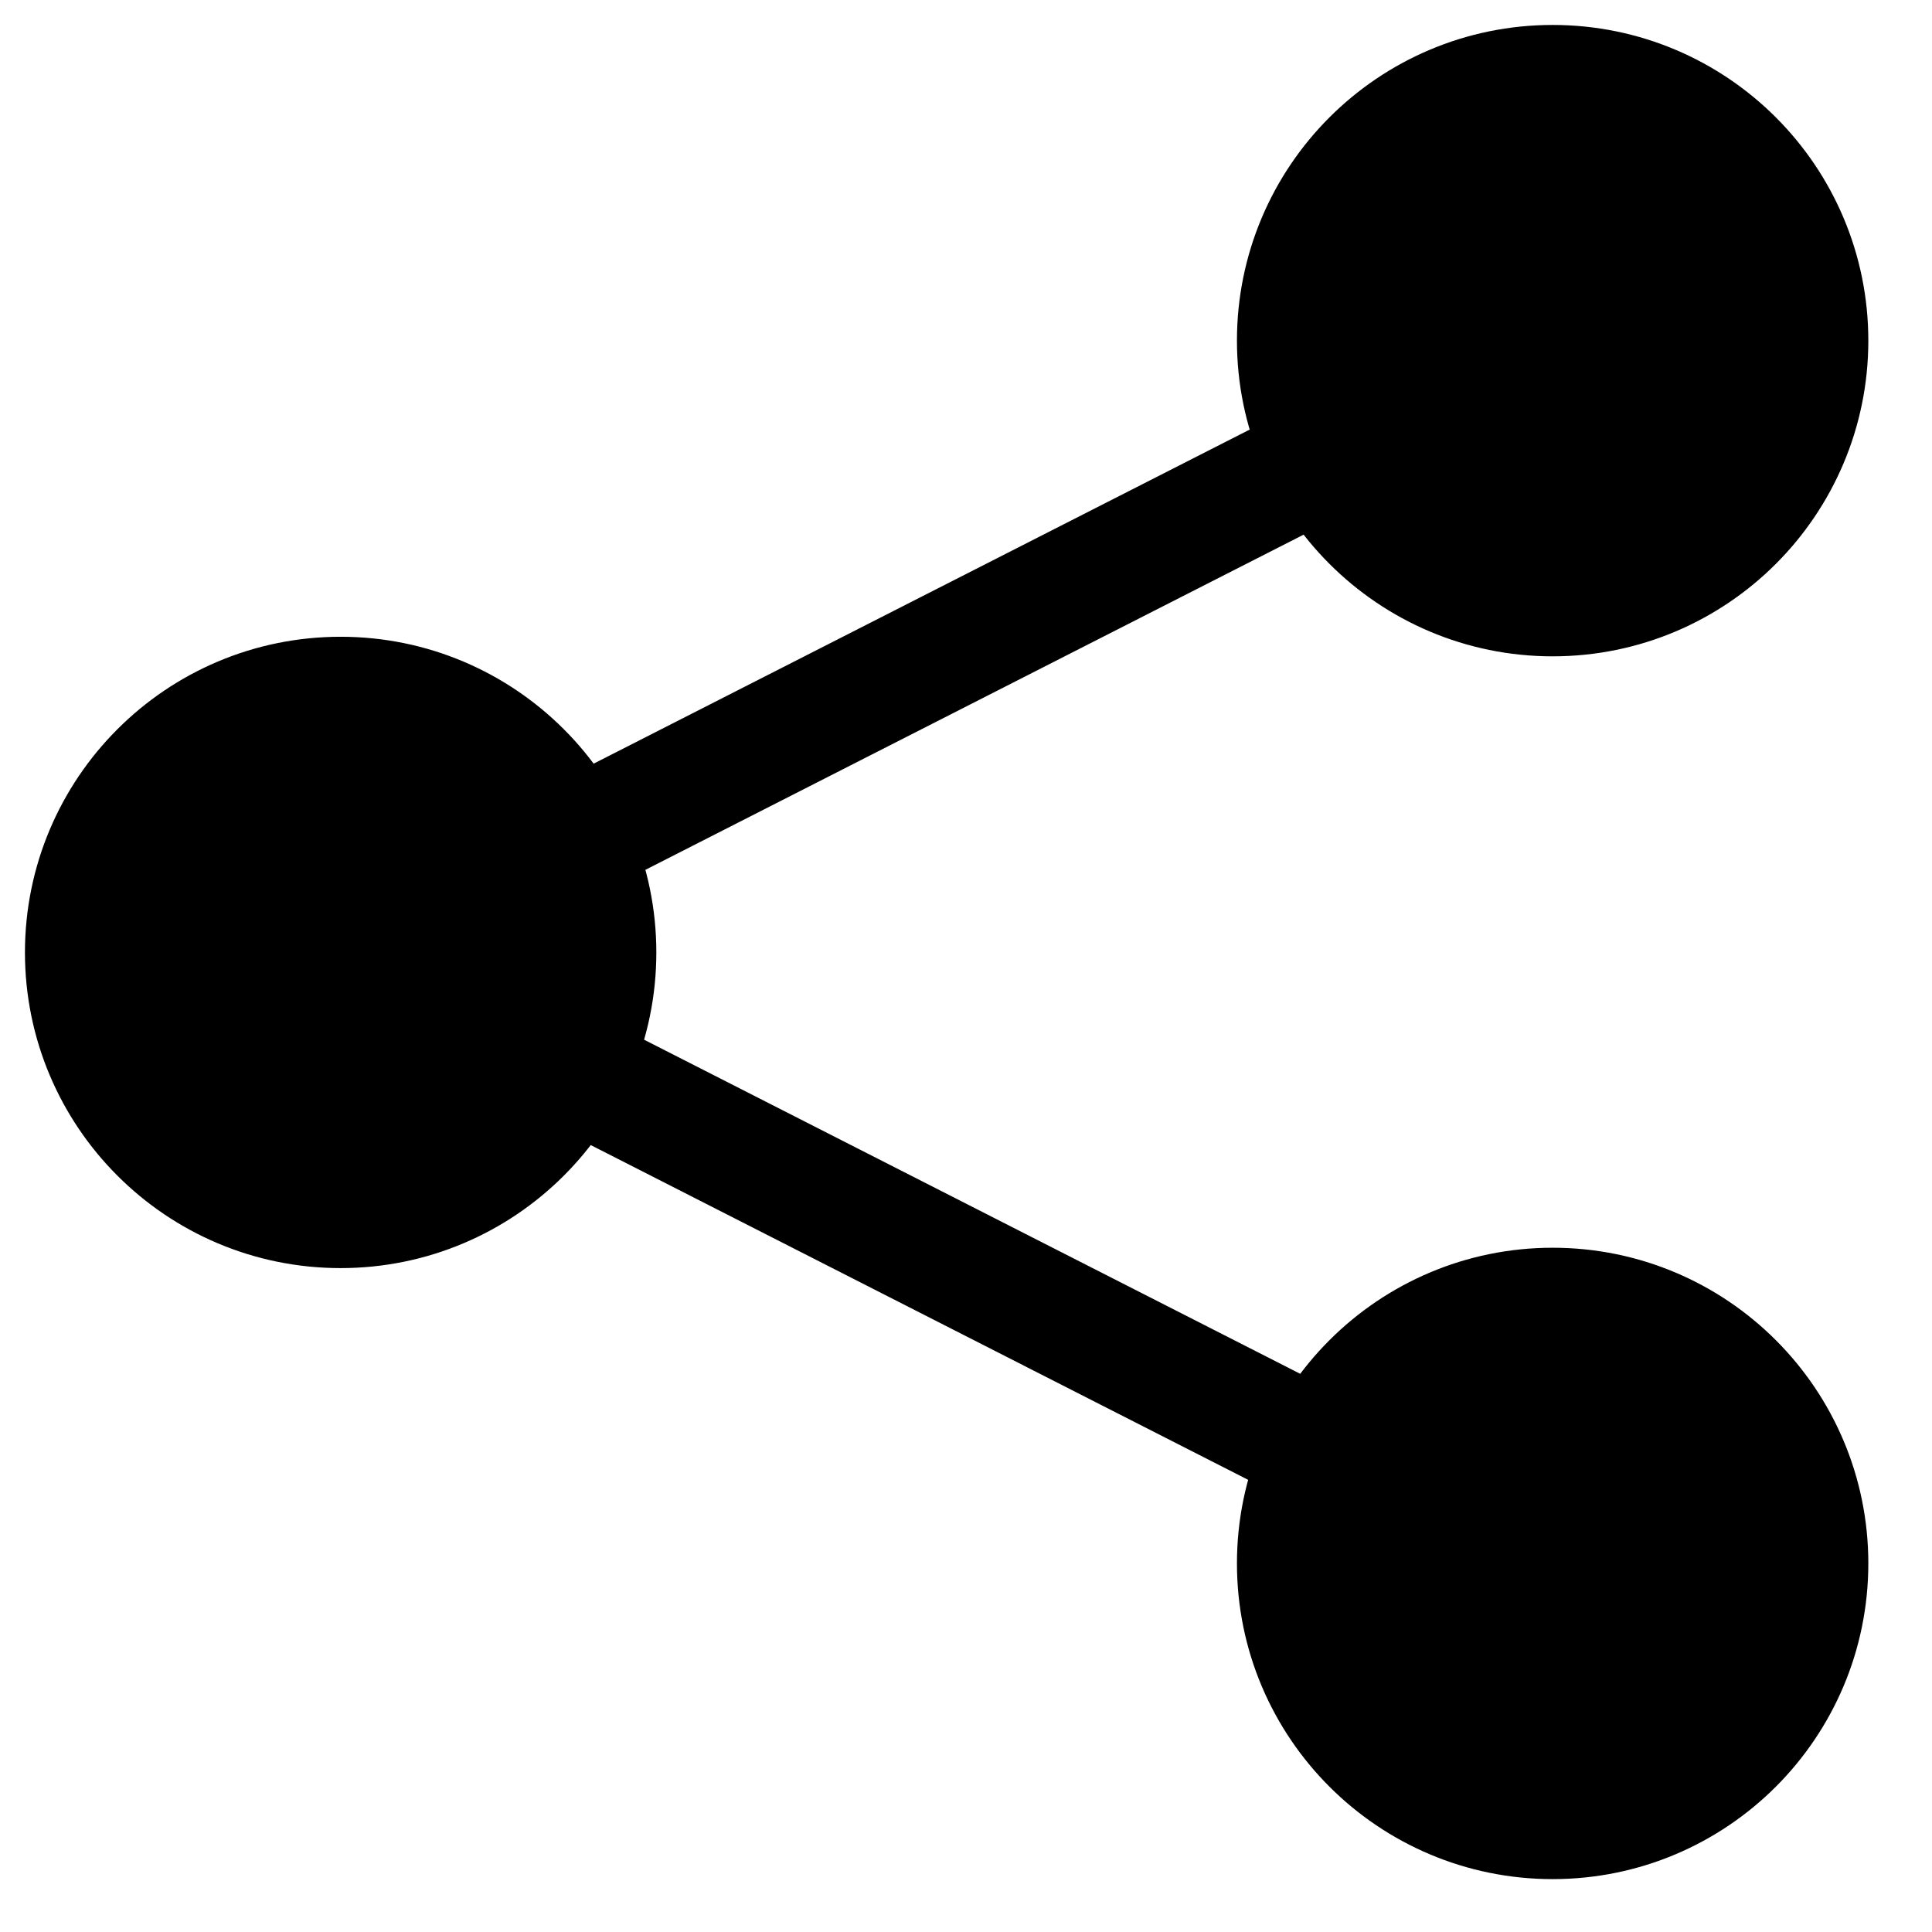
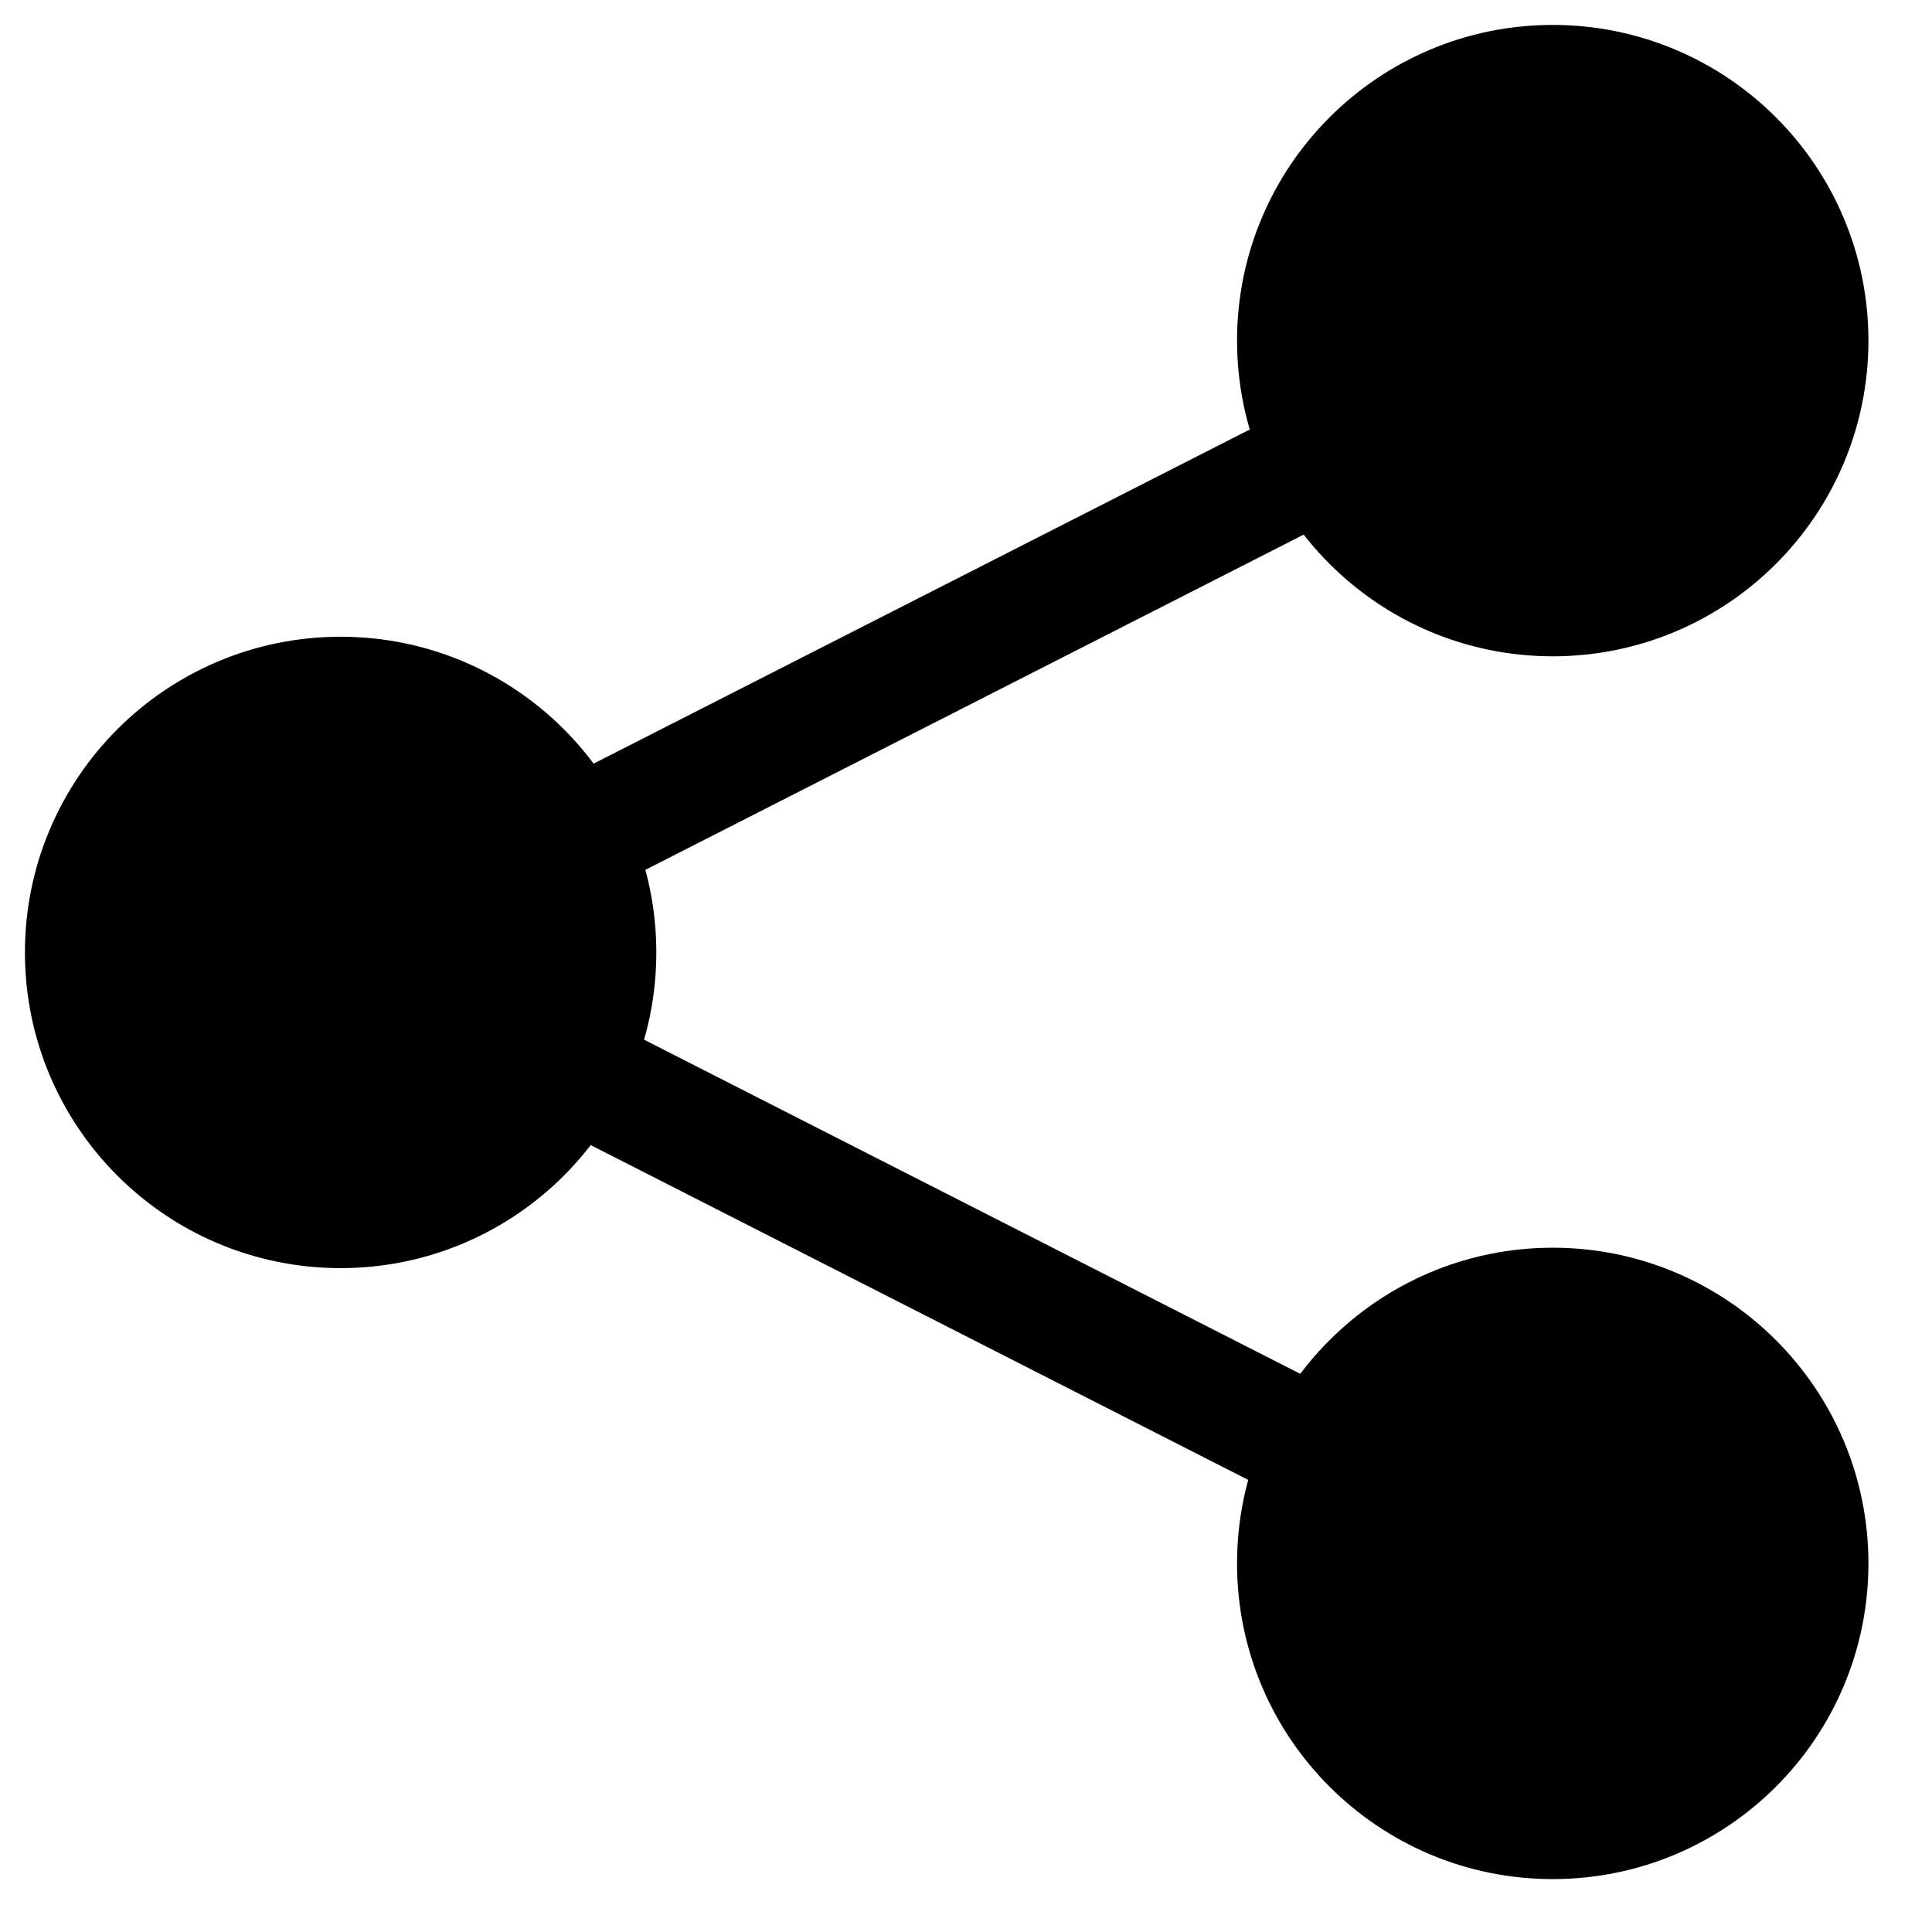
- <svg xmlns="http://www.w3.org/2000/svg" width="46px" height="46px" viewBox="0 0 46 46" version="1.1">
-   <defs />
-   <g id="Page-1" stroke="none" stroke-width="1" fill="none" fill-rule="evenodd">
-     <g id="share-filled" stroke="#000000" stroke-width="2.812" fill="#000000">
-       <path d="M14.221,19.716 L31.471,10.932 L14.221,19.716 Z M13.901,25.602 L31.151,34.386 L13.901,25.602 Z M43.078,8.11 C43.078,11.484 40.343,14.221 36.968,14.221 C33.594,14.221 30.857,11.484 30.857,8.11 C30.857,4.735 33.594,2 36.968,2 C40.343,2 43.078,4.735 43.078,8.11 L43.078,8.11 Z M14.221,22.677 C14.221,26.052 11.484,28.787 8.11,28.787 C4.735,28.787 2,26.052 2,22.677 C2,19.304 4.735,16.567 8.11,16.567 C11.484,16.567 14.221,19.304 14.221,22.677 L14.221,22.677 Z M43.078,37.224 C43.078,40.6 40.343,43.335 36.968,43.335 C33.594,43.335 30.857,40.6 30.857,37.224 C30.857,33.851 33.594,31.114 36.968,31.114 C40.343,31.114 43.078,33.851 43.078,37.224 L43.078,37.224 Z" id="Imported-Layers" />
-     </g>
-   </g>
+ <svg xmlns="http://www.w3.org/2000/svg" width="46" height="46" viewBox="0 0 46 46">
+   <path fill="currentColor" d="M14.22 19.716l17.25-8.784-17.25 8.784zm-.32 5.886l17.25 8.784-17.25-8.784zM43.08 8.11c0 3.374-2.735 6.11-6.11 6.11-3.374 0-6.11-2.736-6.11-6.11 0-3.375 2.736-6.11 6.11-6.11 3.375 0 6.11 2.735 6.11 6.11zM14.22 22.677c0 3.375-2.736 6.11-6.11 6.11-3.375 0-6.11-2.735-6.11-6.11 0-3.373 2.735-6.11 6.11-6.11 3.374 0 6.11 2.737 6.11 6.11zM43.08 37.224c0 3.376-2.735 6.11-6.11 6.11-3.374 0-6.11-2.734-6.11-6.11 0-3.373 2.736-6.11 6.11-6.11 3.375 0 6.11 2.737 6.11 6.11z" stroke="currentColor" stroke-width="2.813" fill-rule="evenodd" />
</svg>
